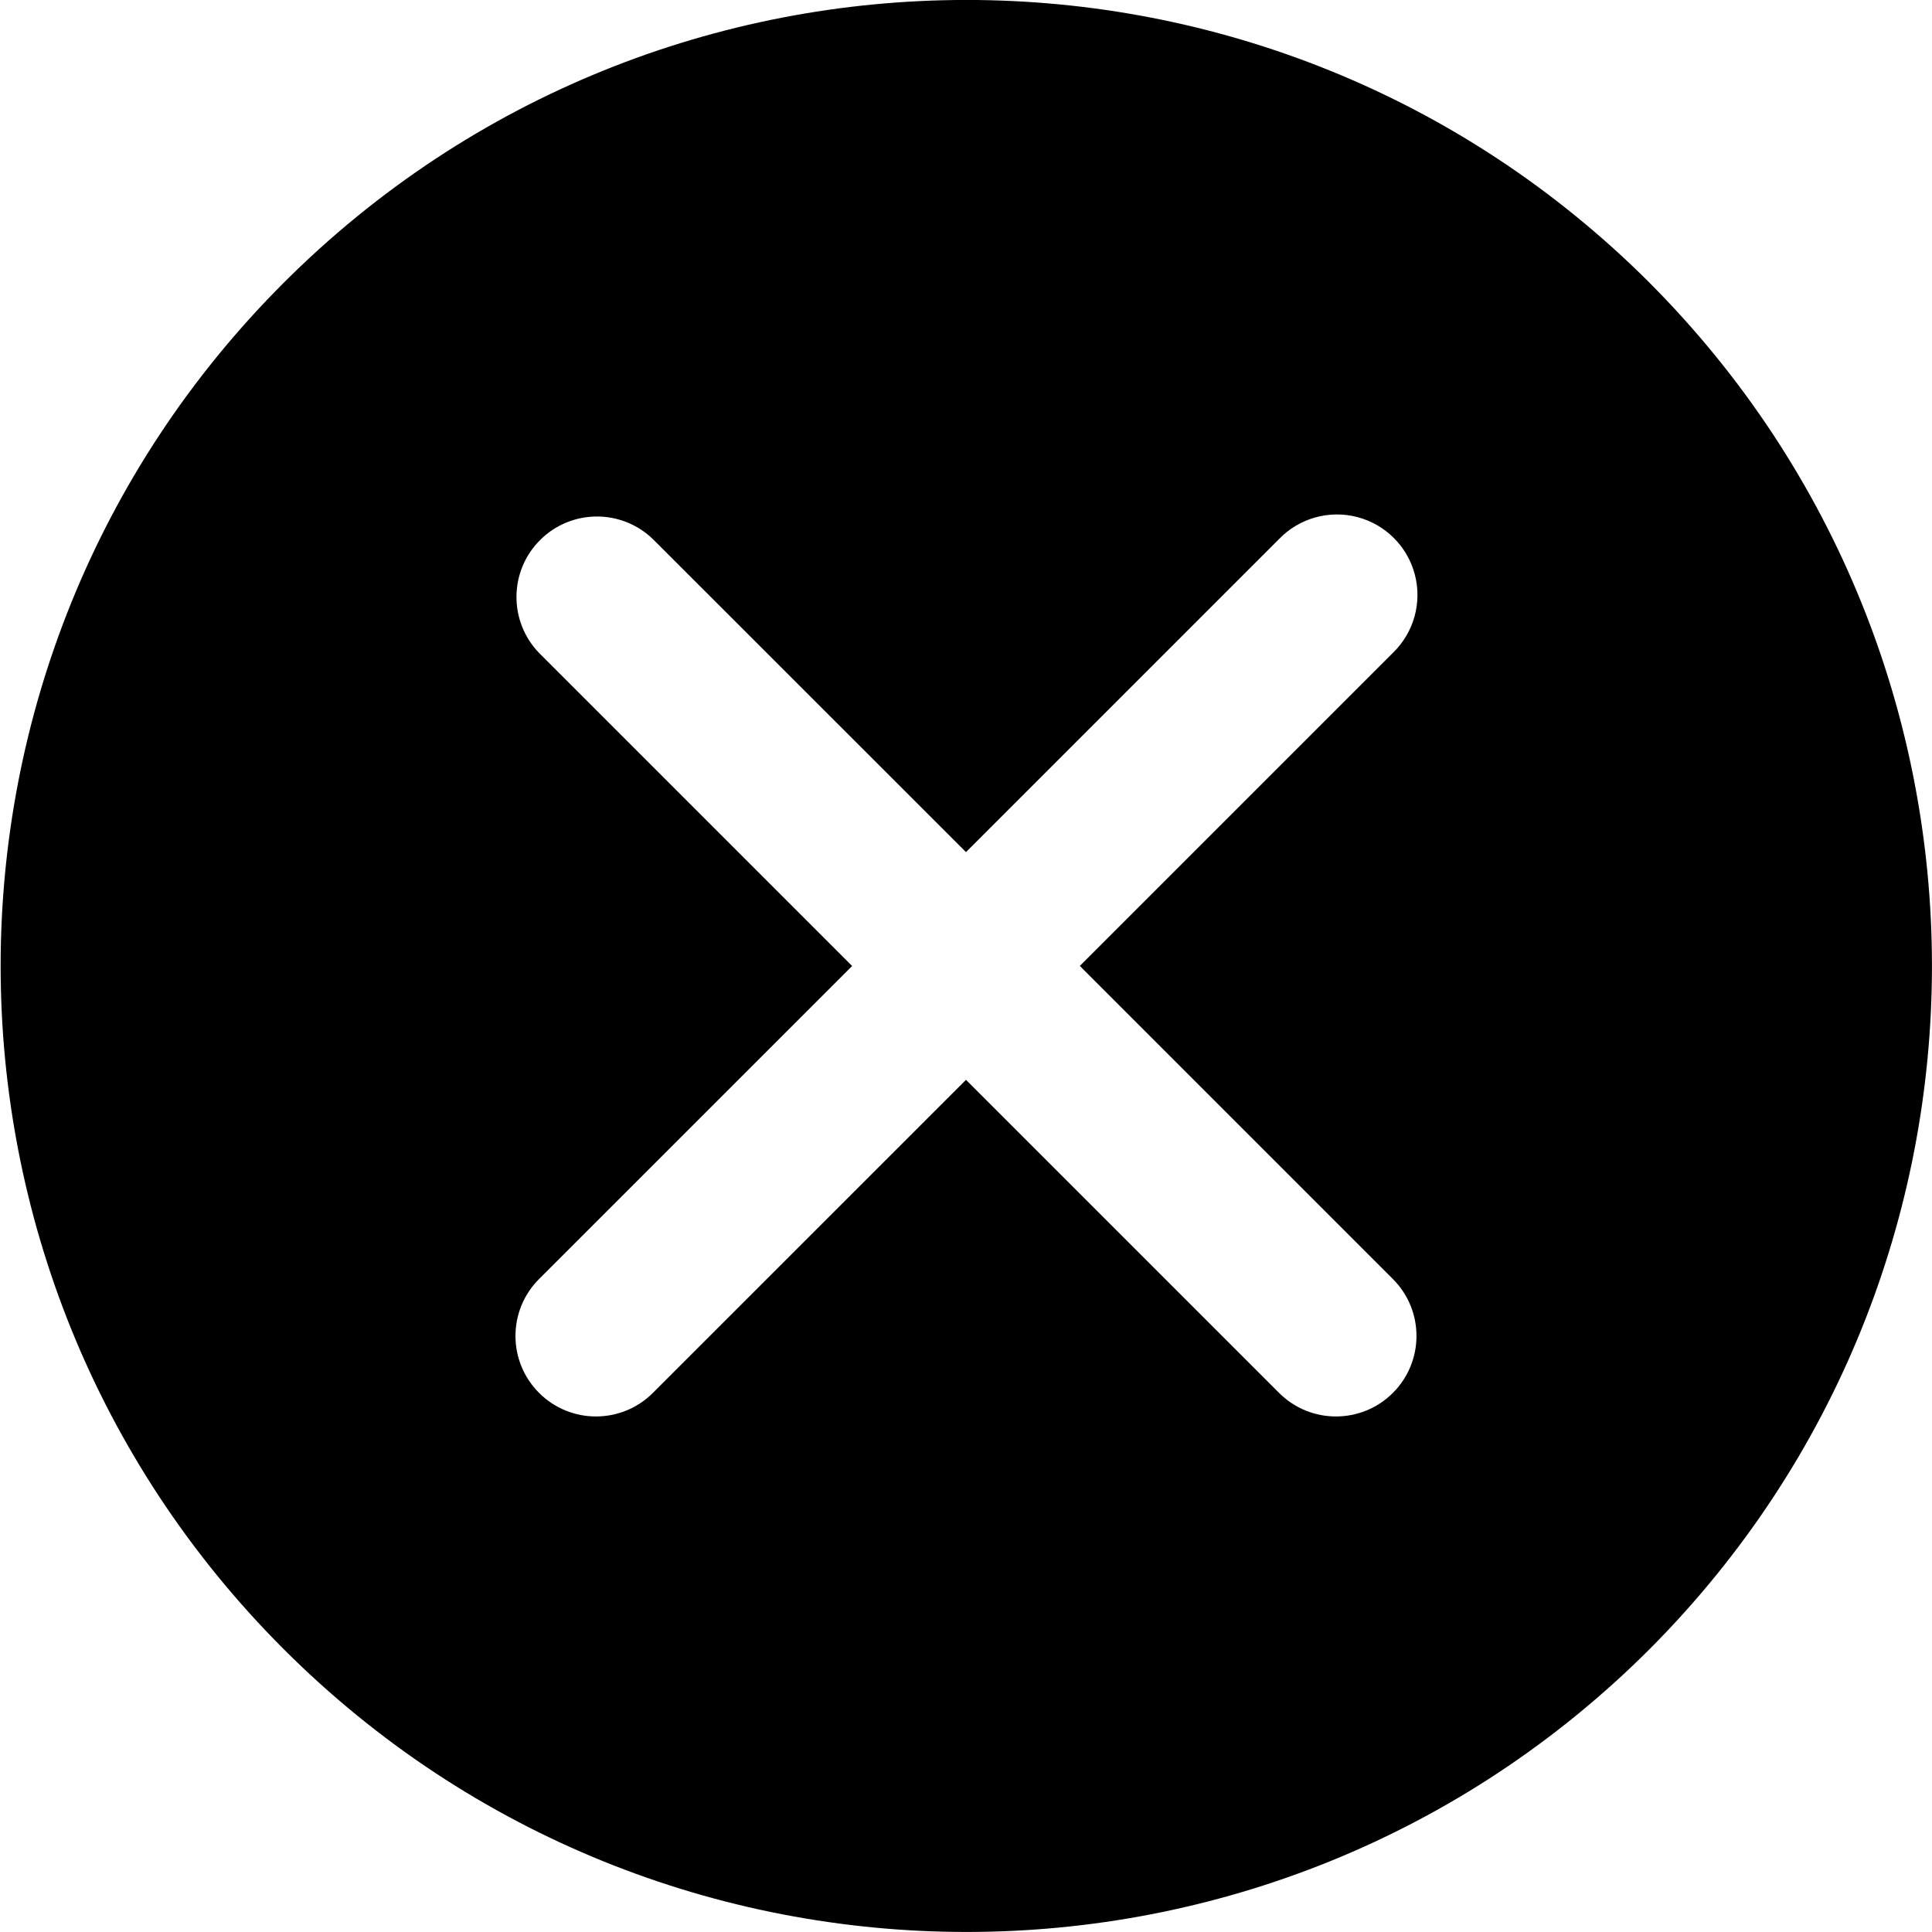
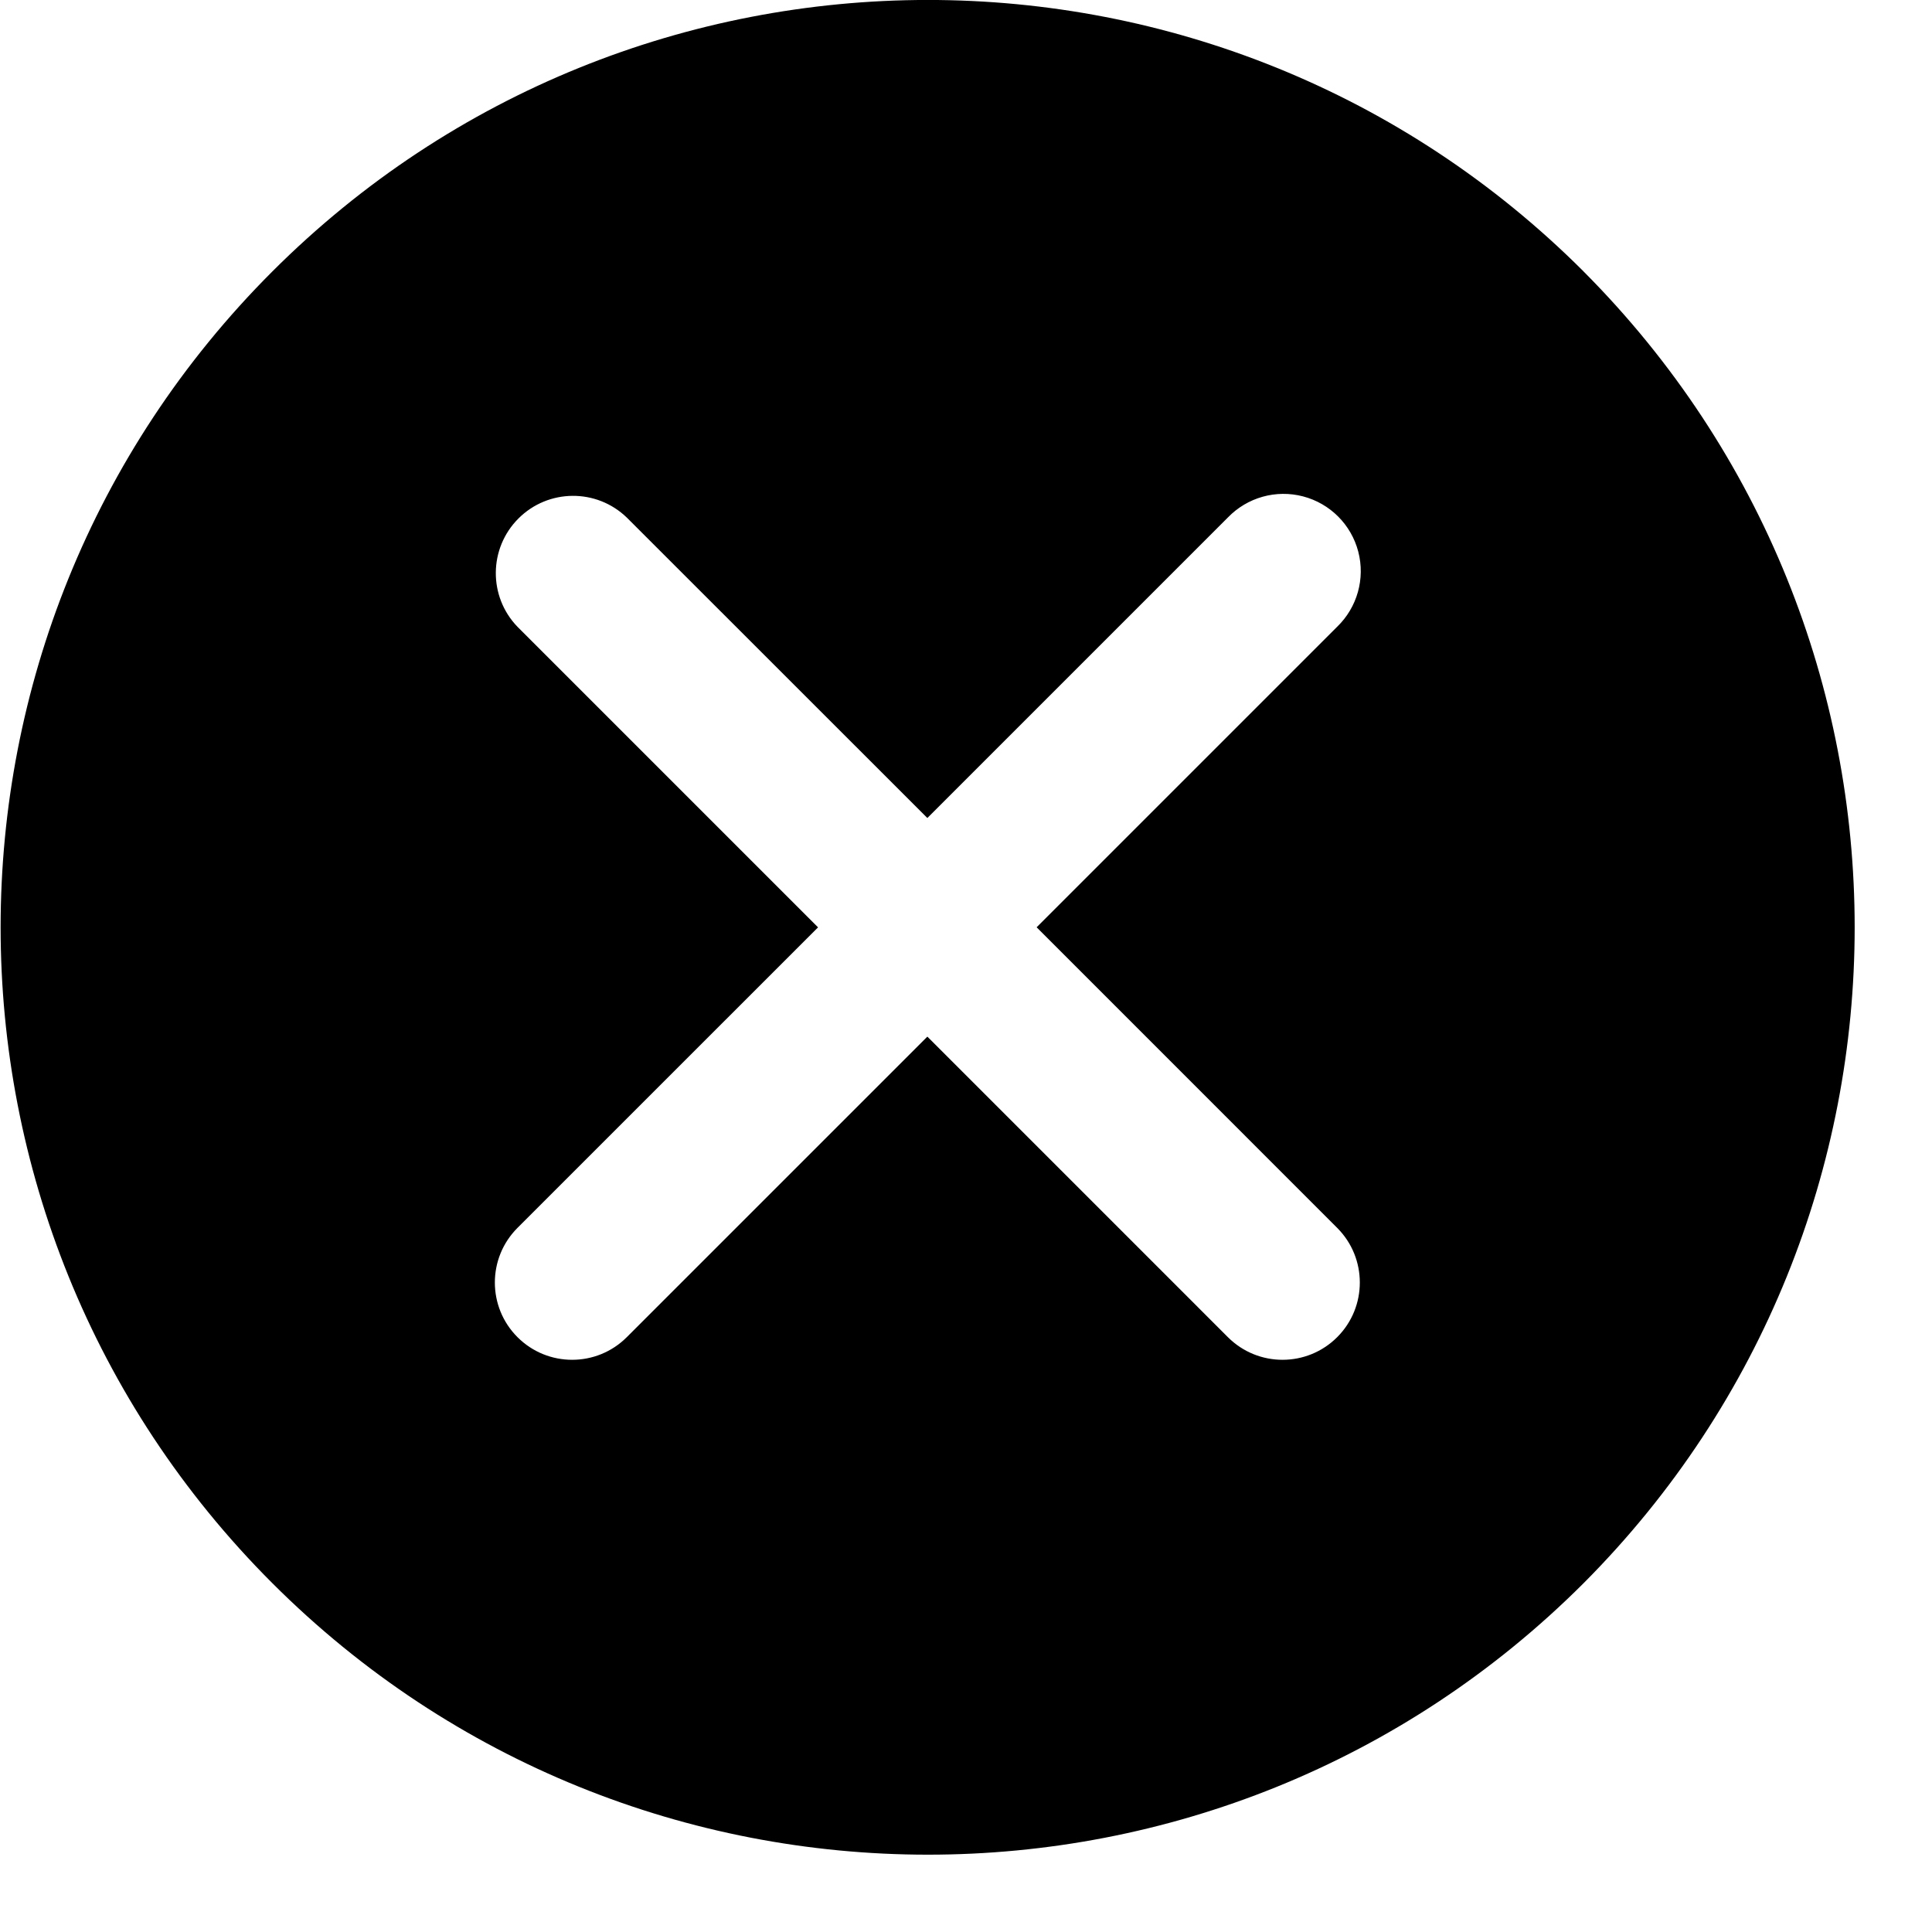
- <svg width="48" height="47.999" viewBox="0 0 48 47.999" class="svgIcon nypl-icon" aria-hidden="true" preserveAspectRatio="xMidYMid meet">
+ <svg width="50" height="50" viewBox="0 0 50 50" class="svgIcon nypl-icon" aria-hidden="true" preserveAspectRatio="xMidYMid meet">
  <path d="M40.978 7.02a24 24 0 1 0 0 33.958 24.04 24.04 0 0 0 0-33.957zm-6.372 24.757a2 2 0 1 1-2.828 2.829L24 26.828l-7.779 7.778a2 2 0 0 1-2.828-2.829L21.171 24l-7.778-7.778a2 2 0 0 1 2.828-2.828L24 21.17l7.778-7.778a2 2 0 1 1 2.828 2.828l-7.778 7.778z" />
</svg>
